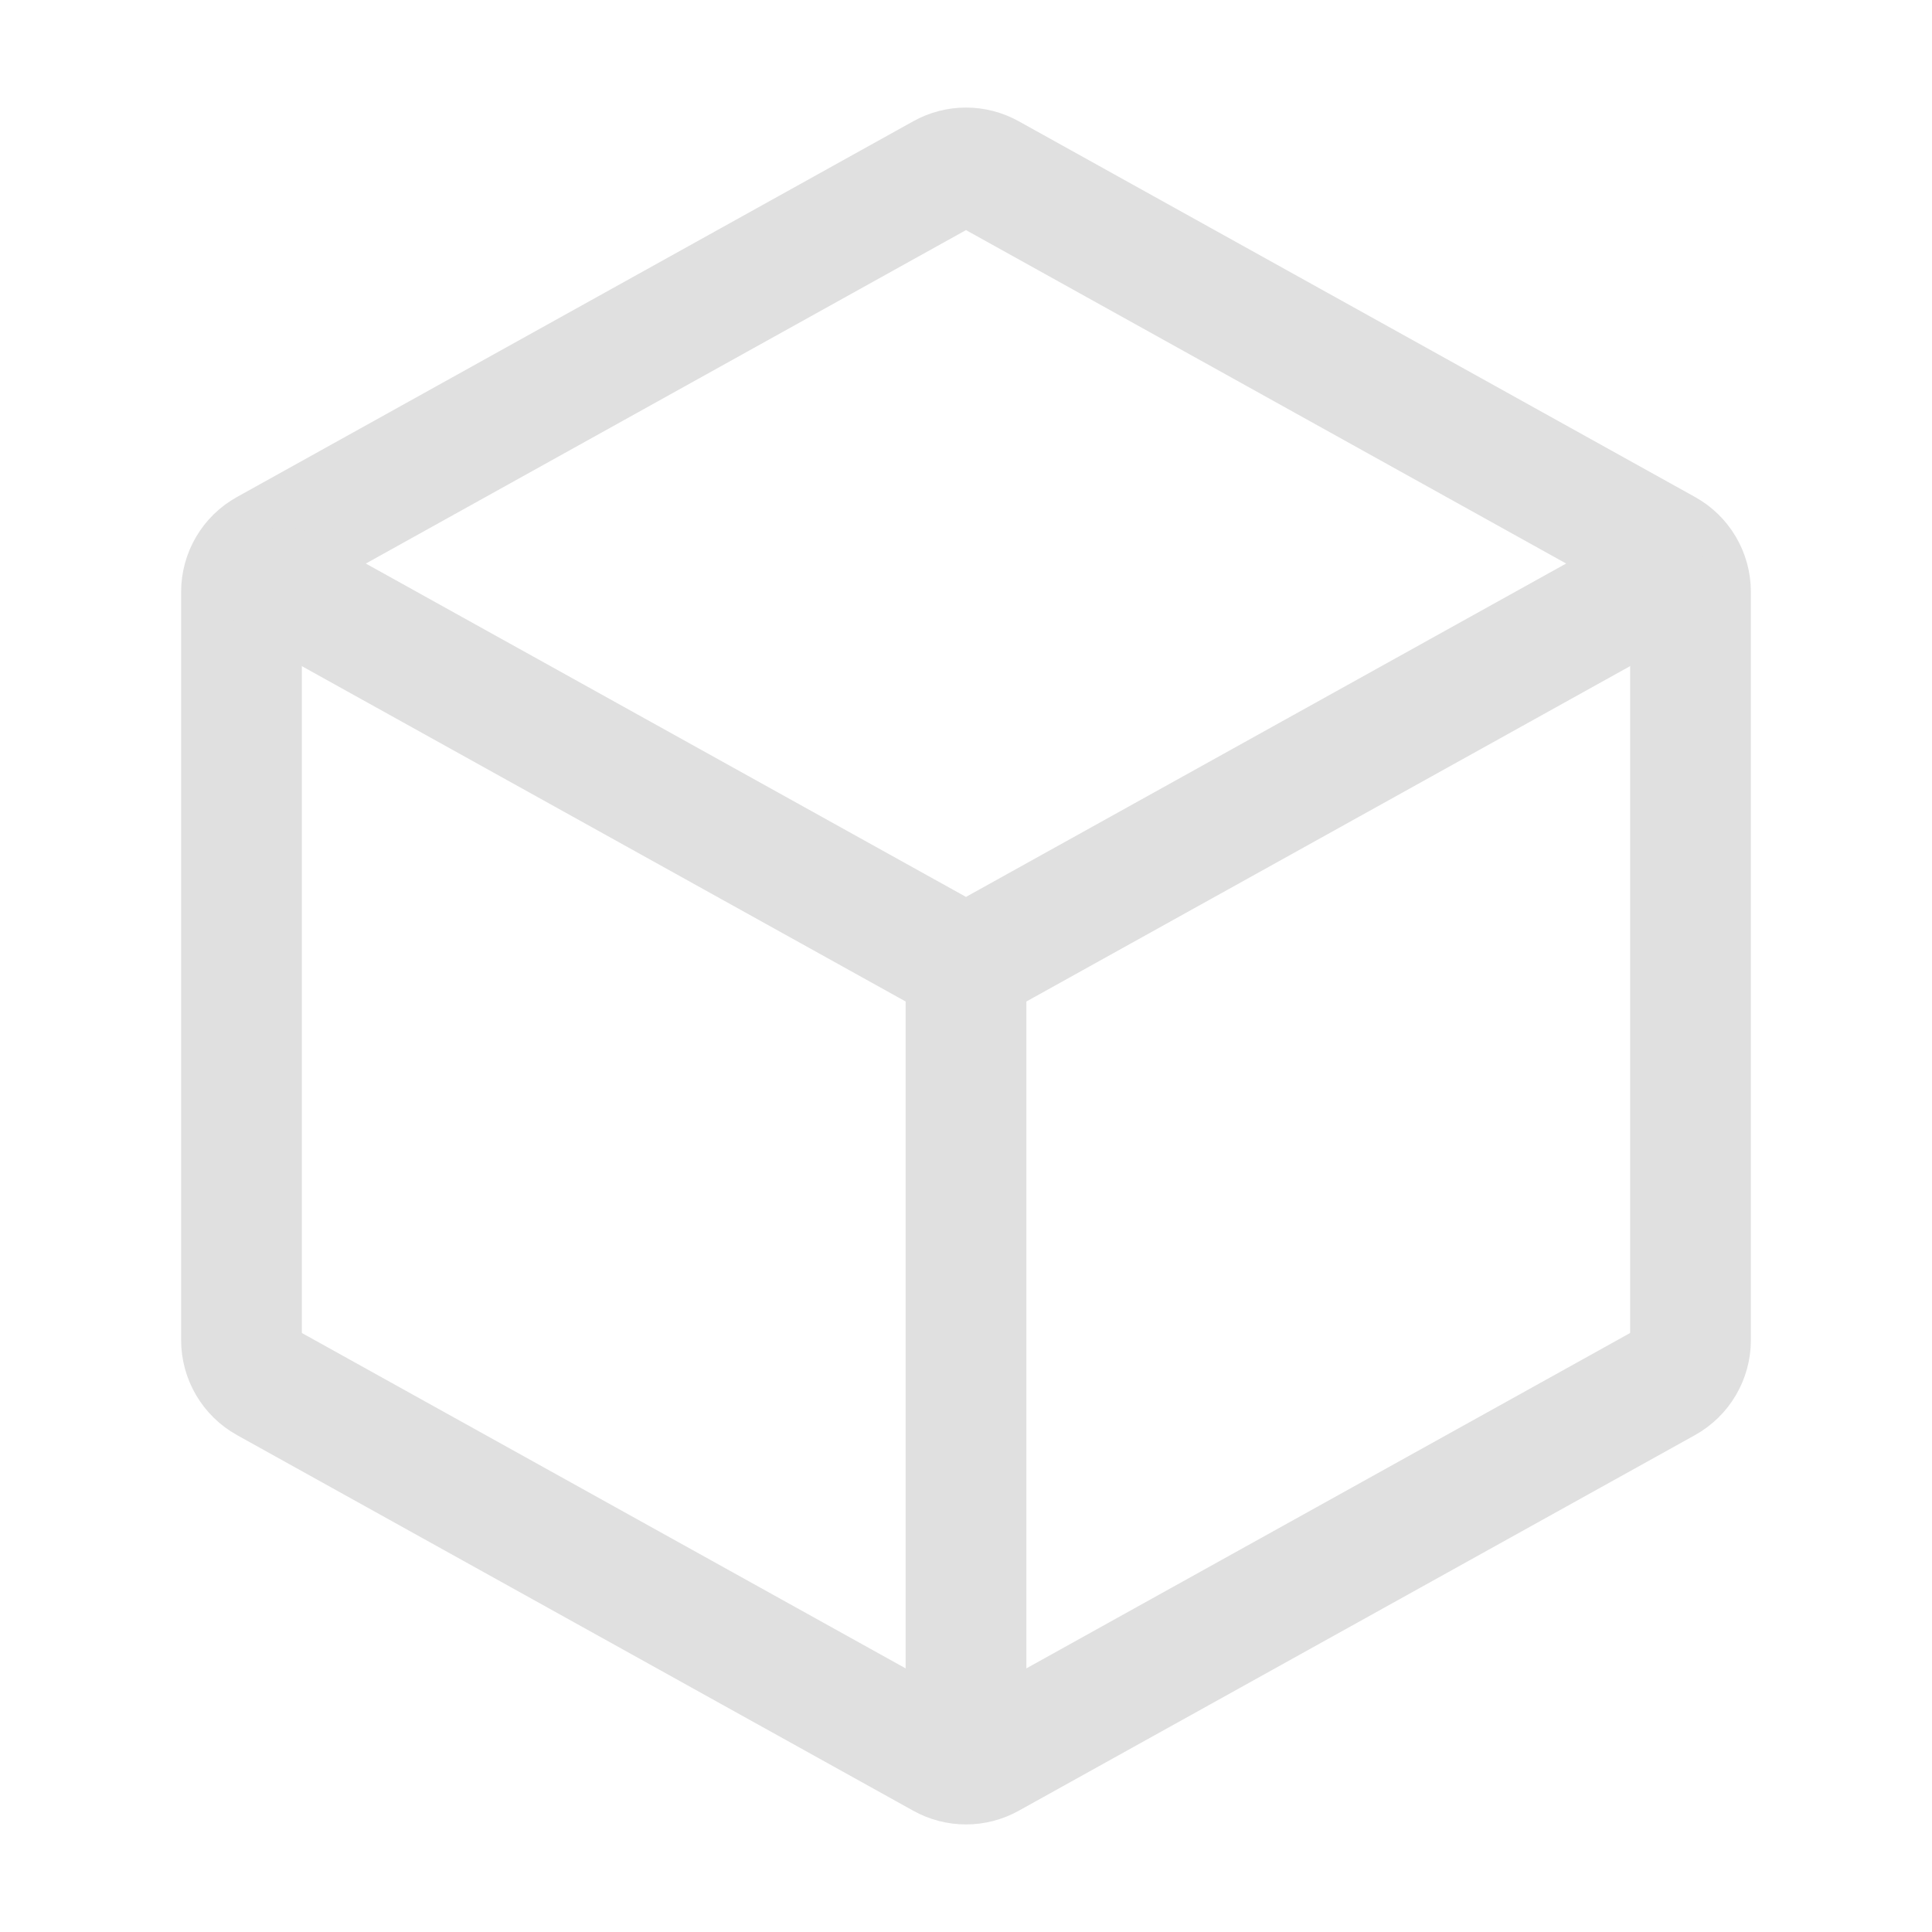
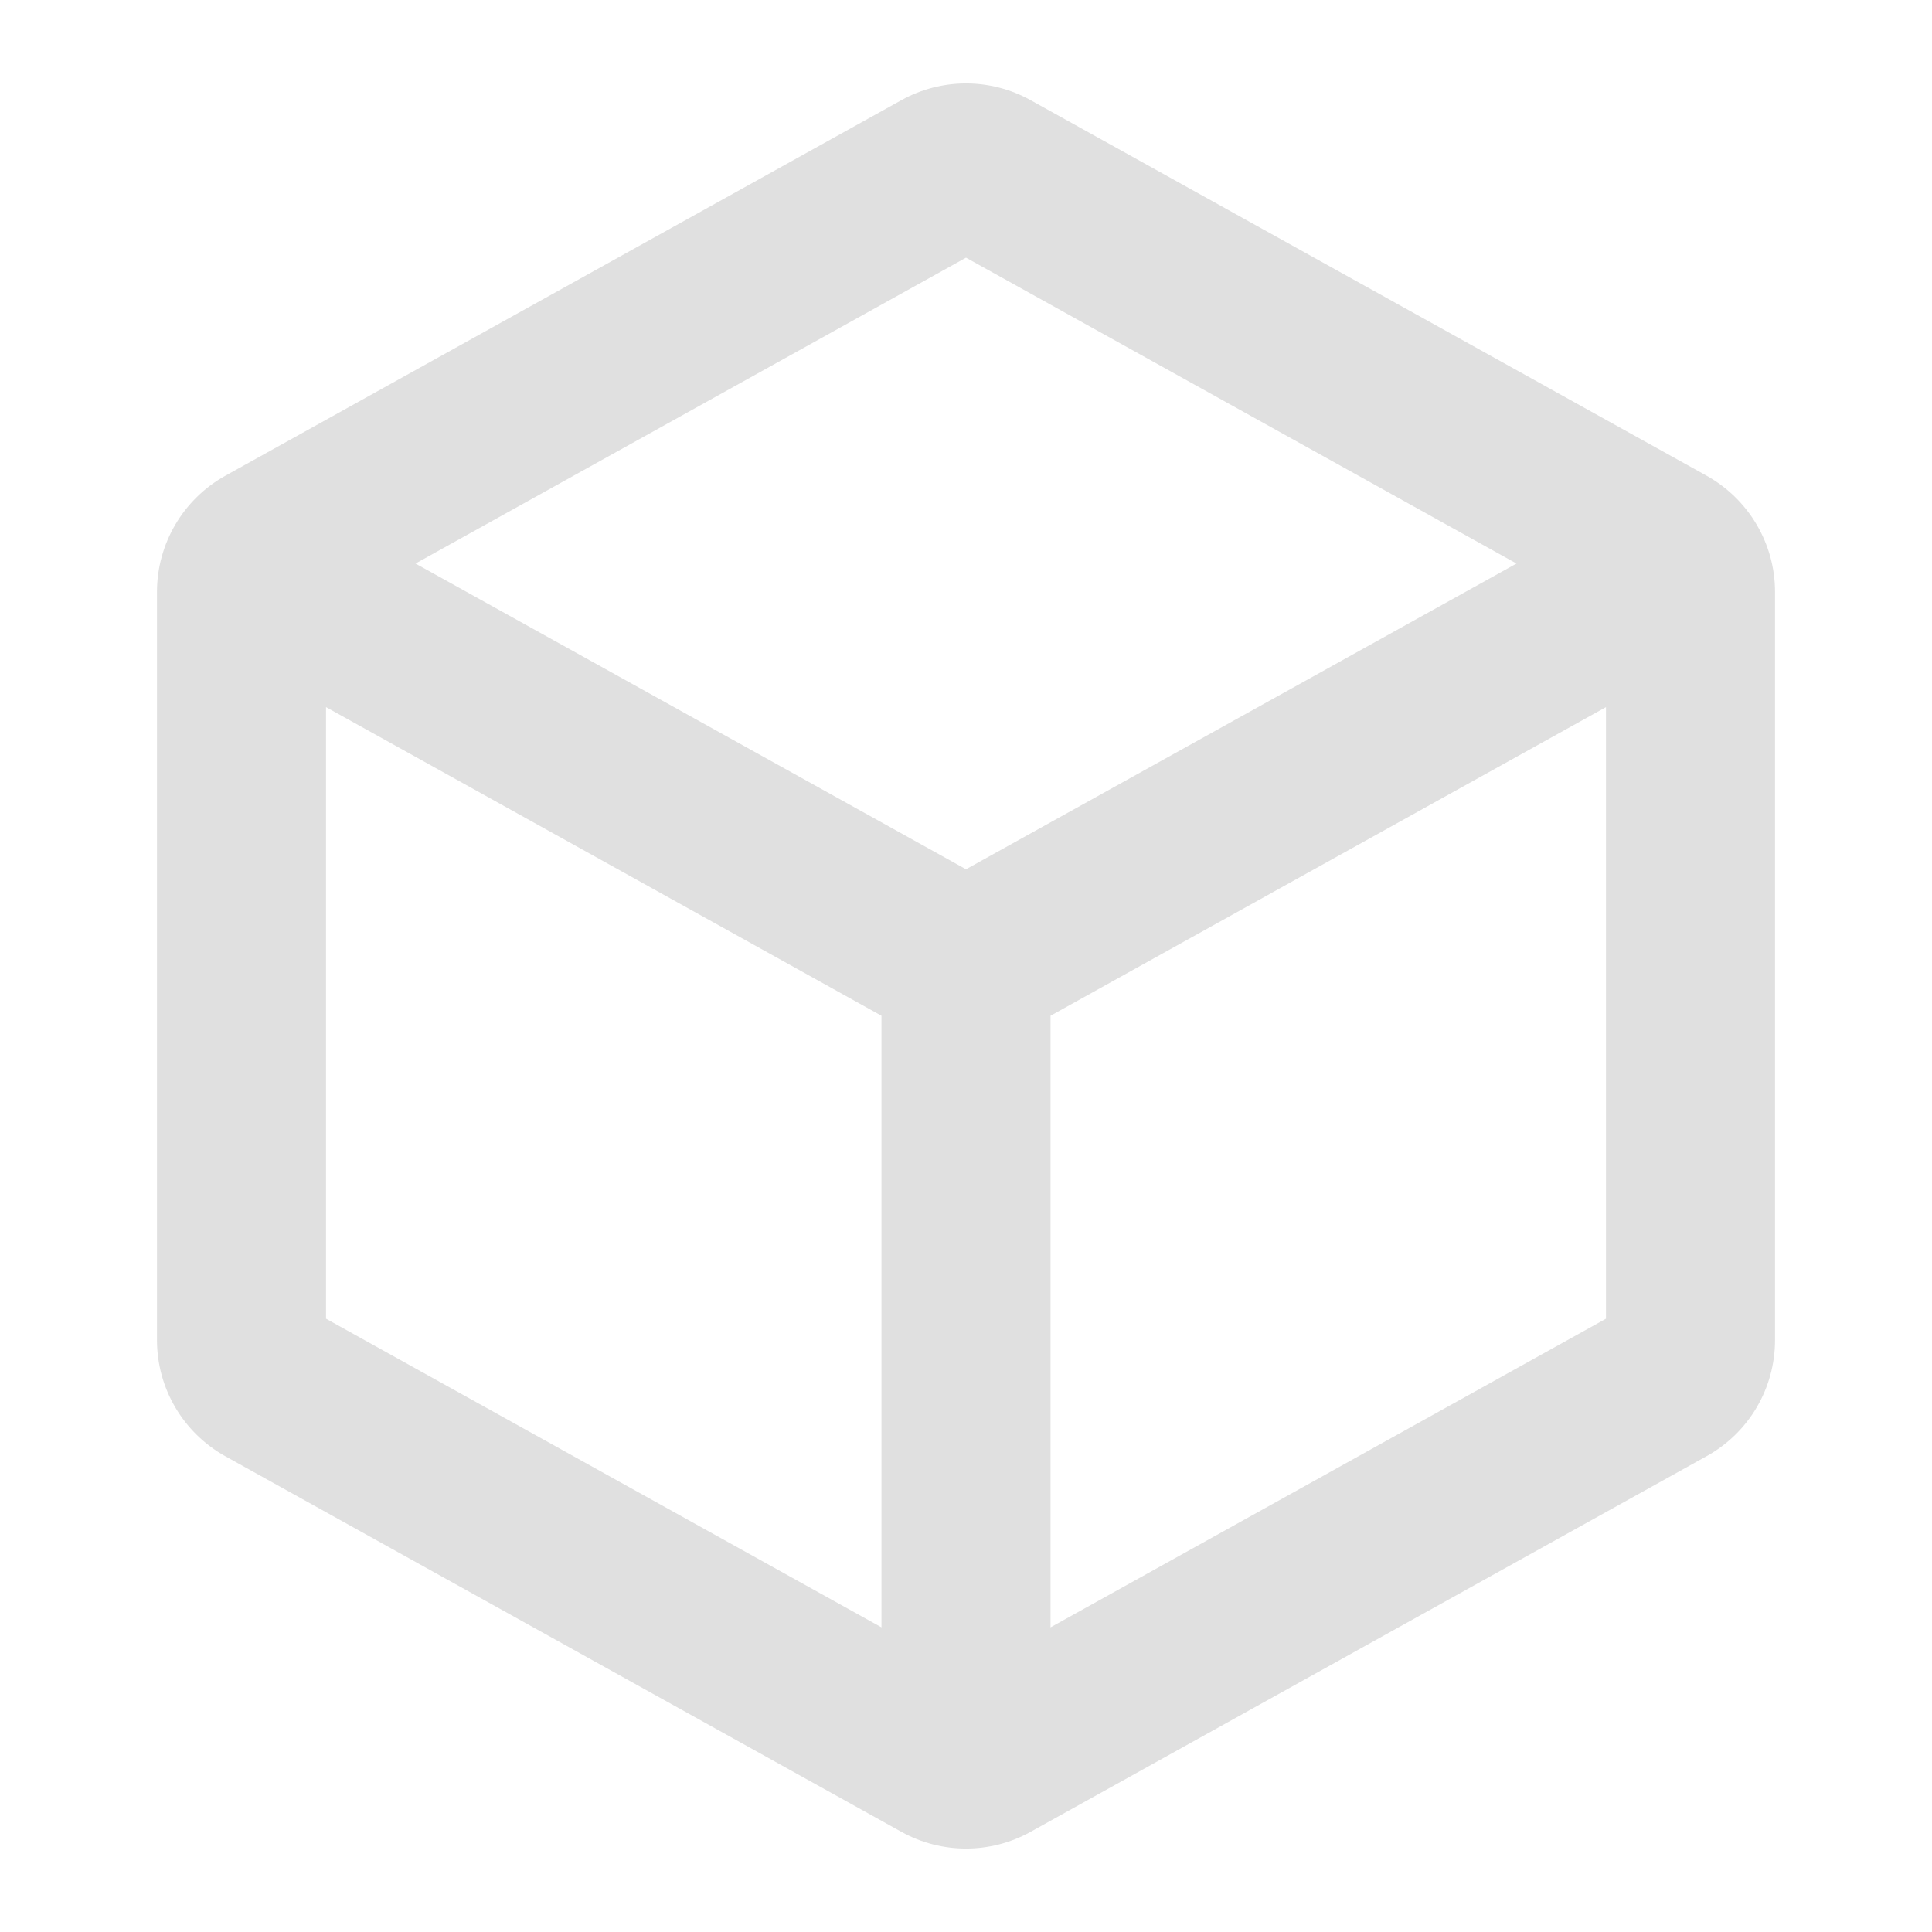
- <svg xmlns="http://www.w3.org/2000/svg" width="16" height="16" viewBox="0 0 24 24" fill="none">
-   <path d="M21 7.353L21 16.647C21 16.865 20.882 17.066 20.691 17.172L12.291 21.838C12.11 21.939 11.89 21.939 11.709 21.838L3.309 17.172C3.118 17.066 3 16.865 3 16.647L3 7.353C3 7.135 3.118 6.934 3.309 6.829L11.709 2.162C11.89 2.061 12.11 2.061 12.291 2.162L20.691 6.829C20.882 6.934 21 7.135 21 7.353Z" stroke="#e0e0e0" stroke-width="1.5" stroke-linecap="round" stroke-linejoin="round" />
-   <path d="M3.528 7.294L11.709 11.838C11.89 11.939 12.11 11.939 12.291 11.838L20.5 7.278" stroke="#e0e0e0" stroke-width="1.5" stroke-linecap="round" stroke-linejoin="round" />
-   <path d="M12 21L12 12" stroke="#e0e0e0" stroke-width="1.5" stroke-linecap="round" stroke-linejoin="round" />
+ <svg xmlns="http://www.w3.org/2000/svg" width="16" height="16" viewBox="0 0 16 16">
+   <g id="Layer_1" data-name="Layer 1">
+     <path d="M7.466 0.829 C7.798 0.645 8.202 0.645 8.534 0.829 L14.134 3.94 C14.483 4.135 14.7 4.503 14.7 4.902 L14.7 11.098 C14.7 11.497 14.484 11.865 14.134 12.059 L8.534 15.171 C8.202 15.355 7.798 15.355 7.466 15.171 L1.866 12.06 C1.516 11.865 1.3 11.497 1.3 11.098 L1.3 4.902 C1.3 4.503 1.517 4.134 1.866 3.94 Z M8 2.134 L3.441 4.667 L8 7.199 L12.559 4.667 Z M2.7 5.856 L2.7 10.921 L7.3 13.477 L7.3 8.412 Z M13.3 5.856 L8.7 8.412 L8.7 13.477 L13.3 10.921 Z" fill="#e0e0e0" />
+   </g>
</svg>
